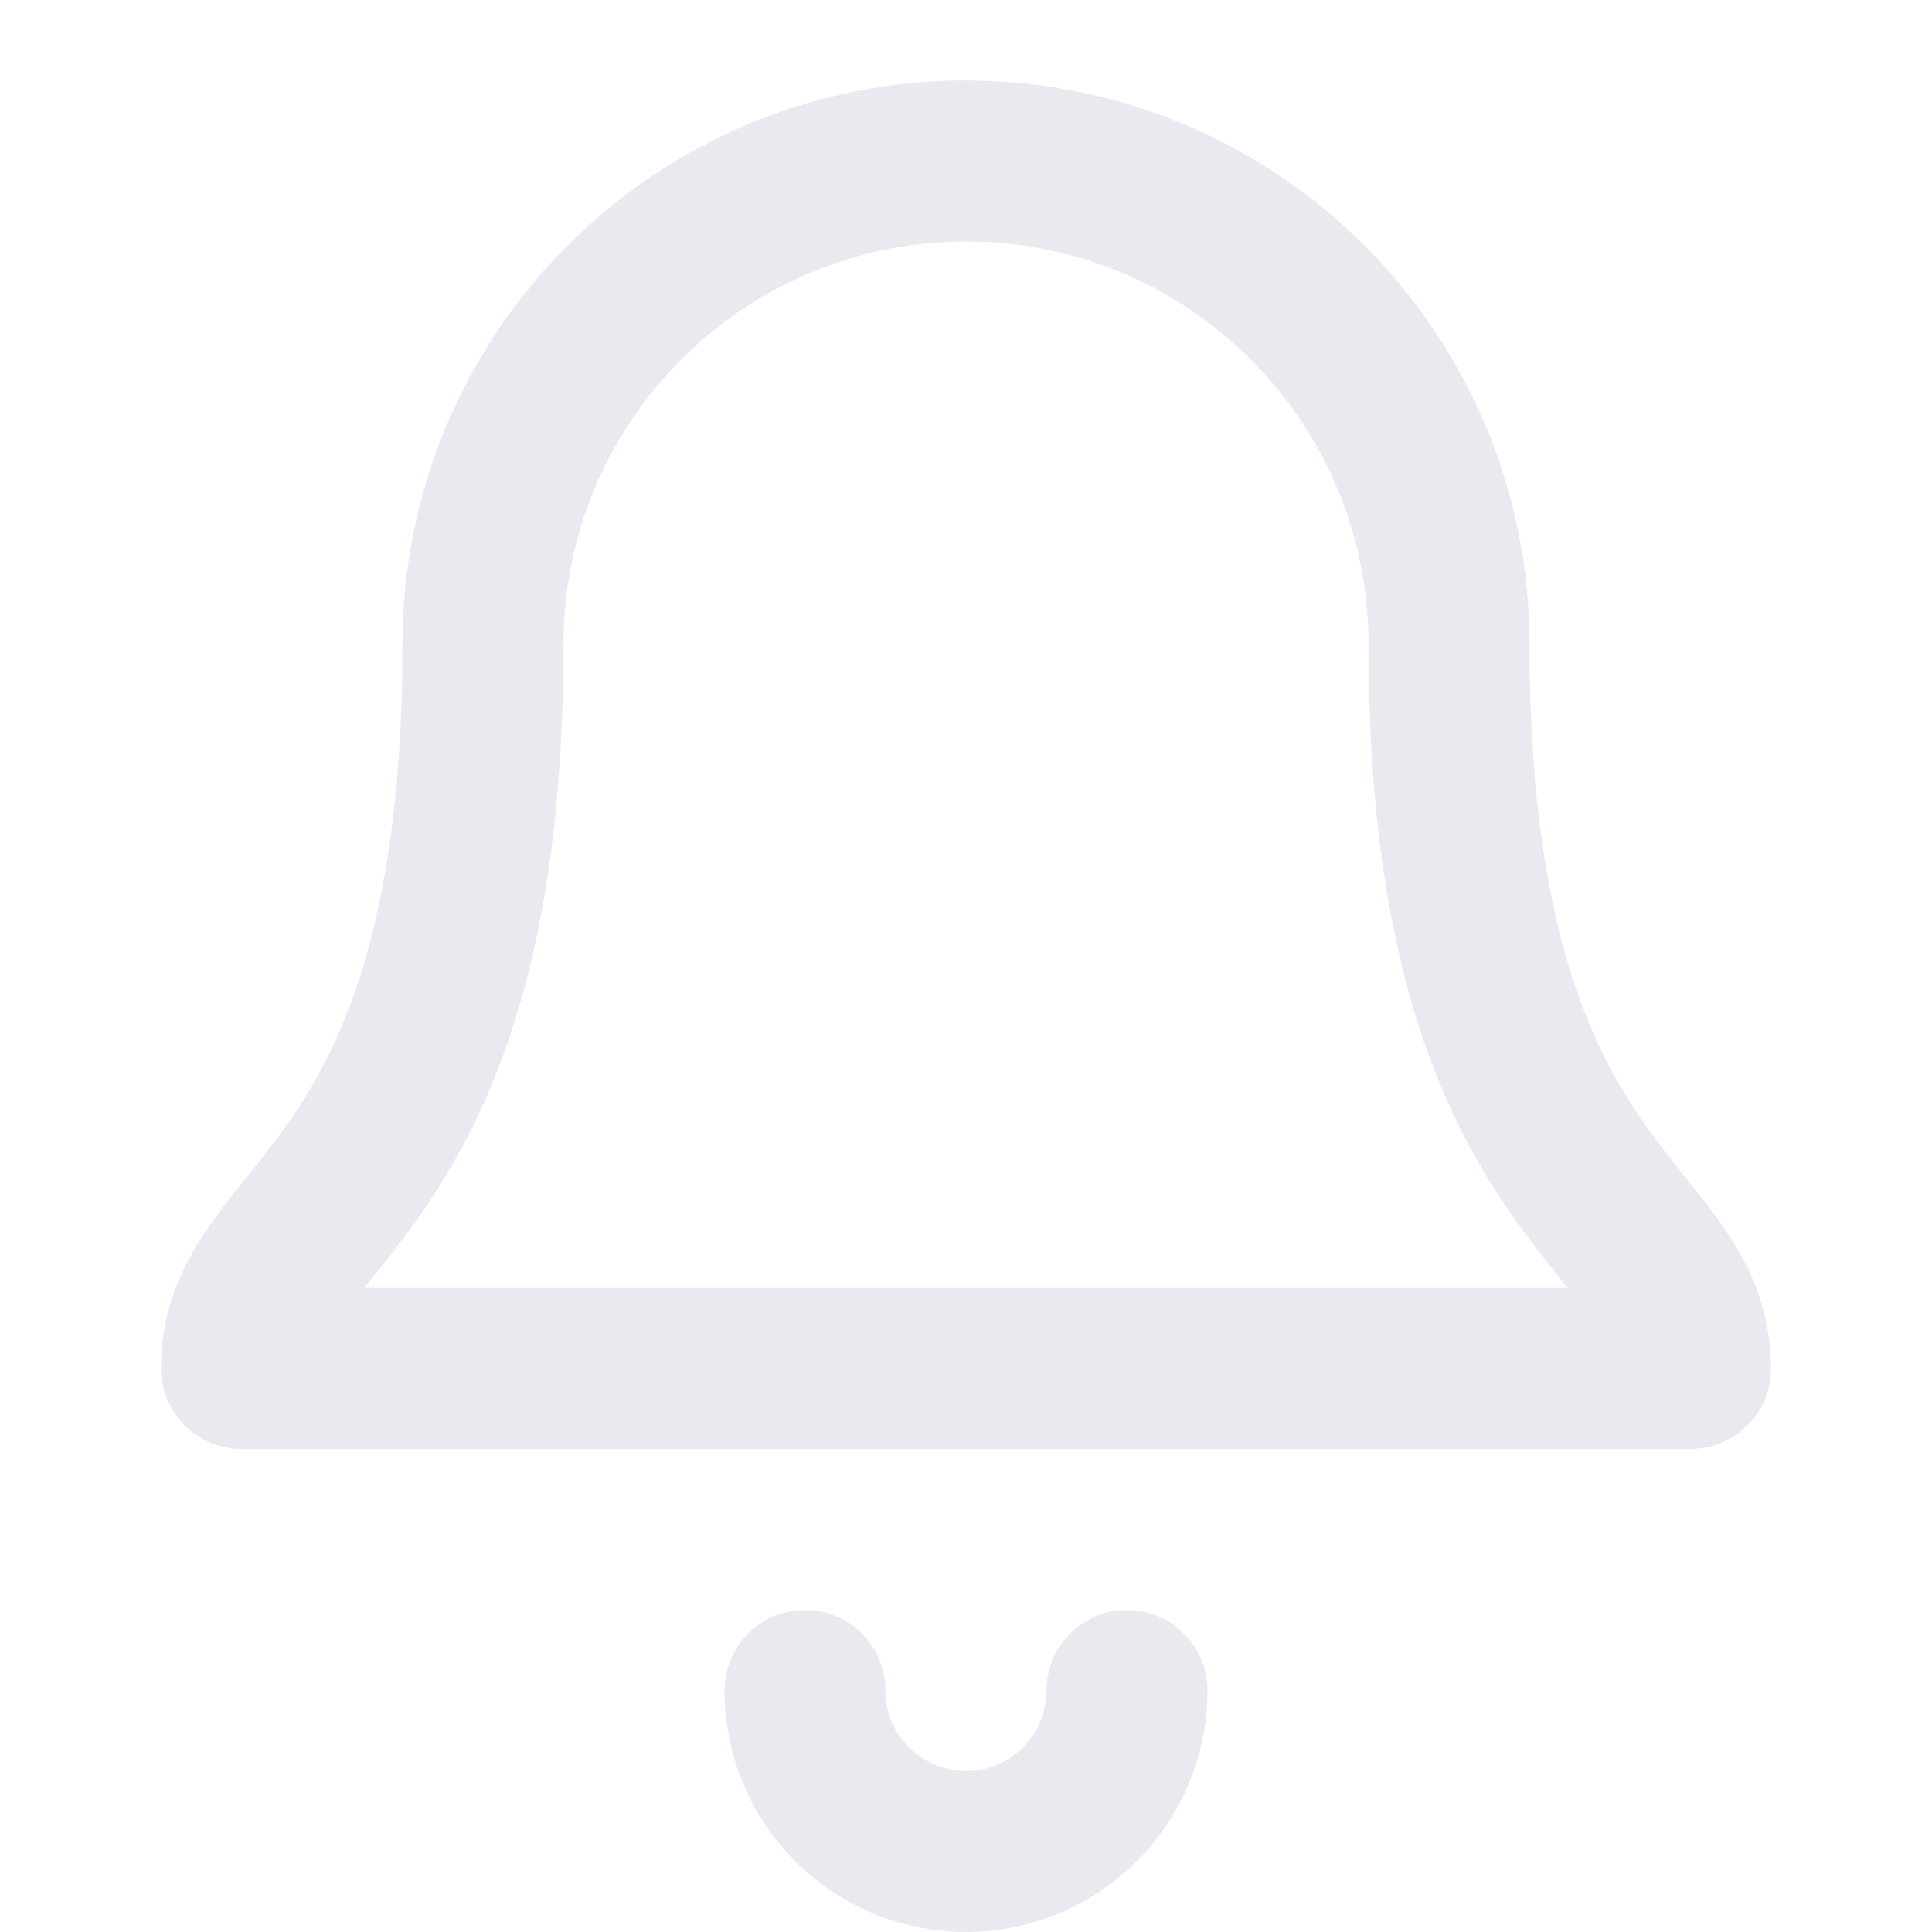
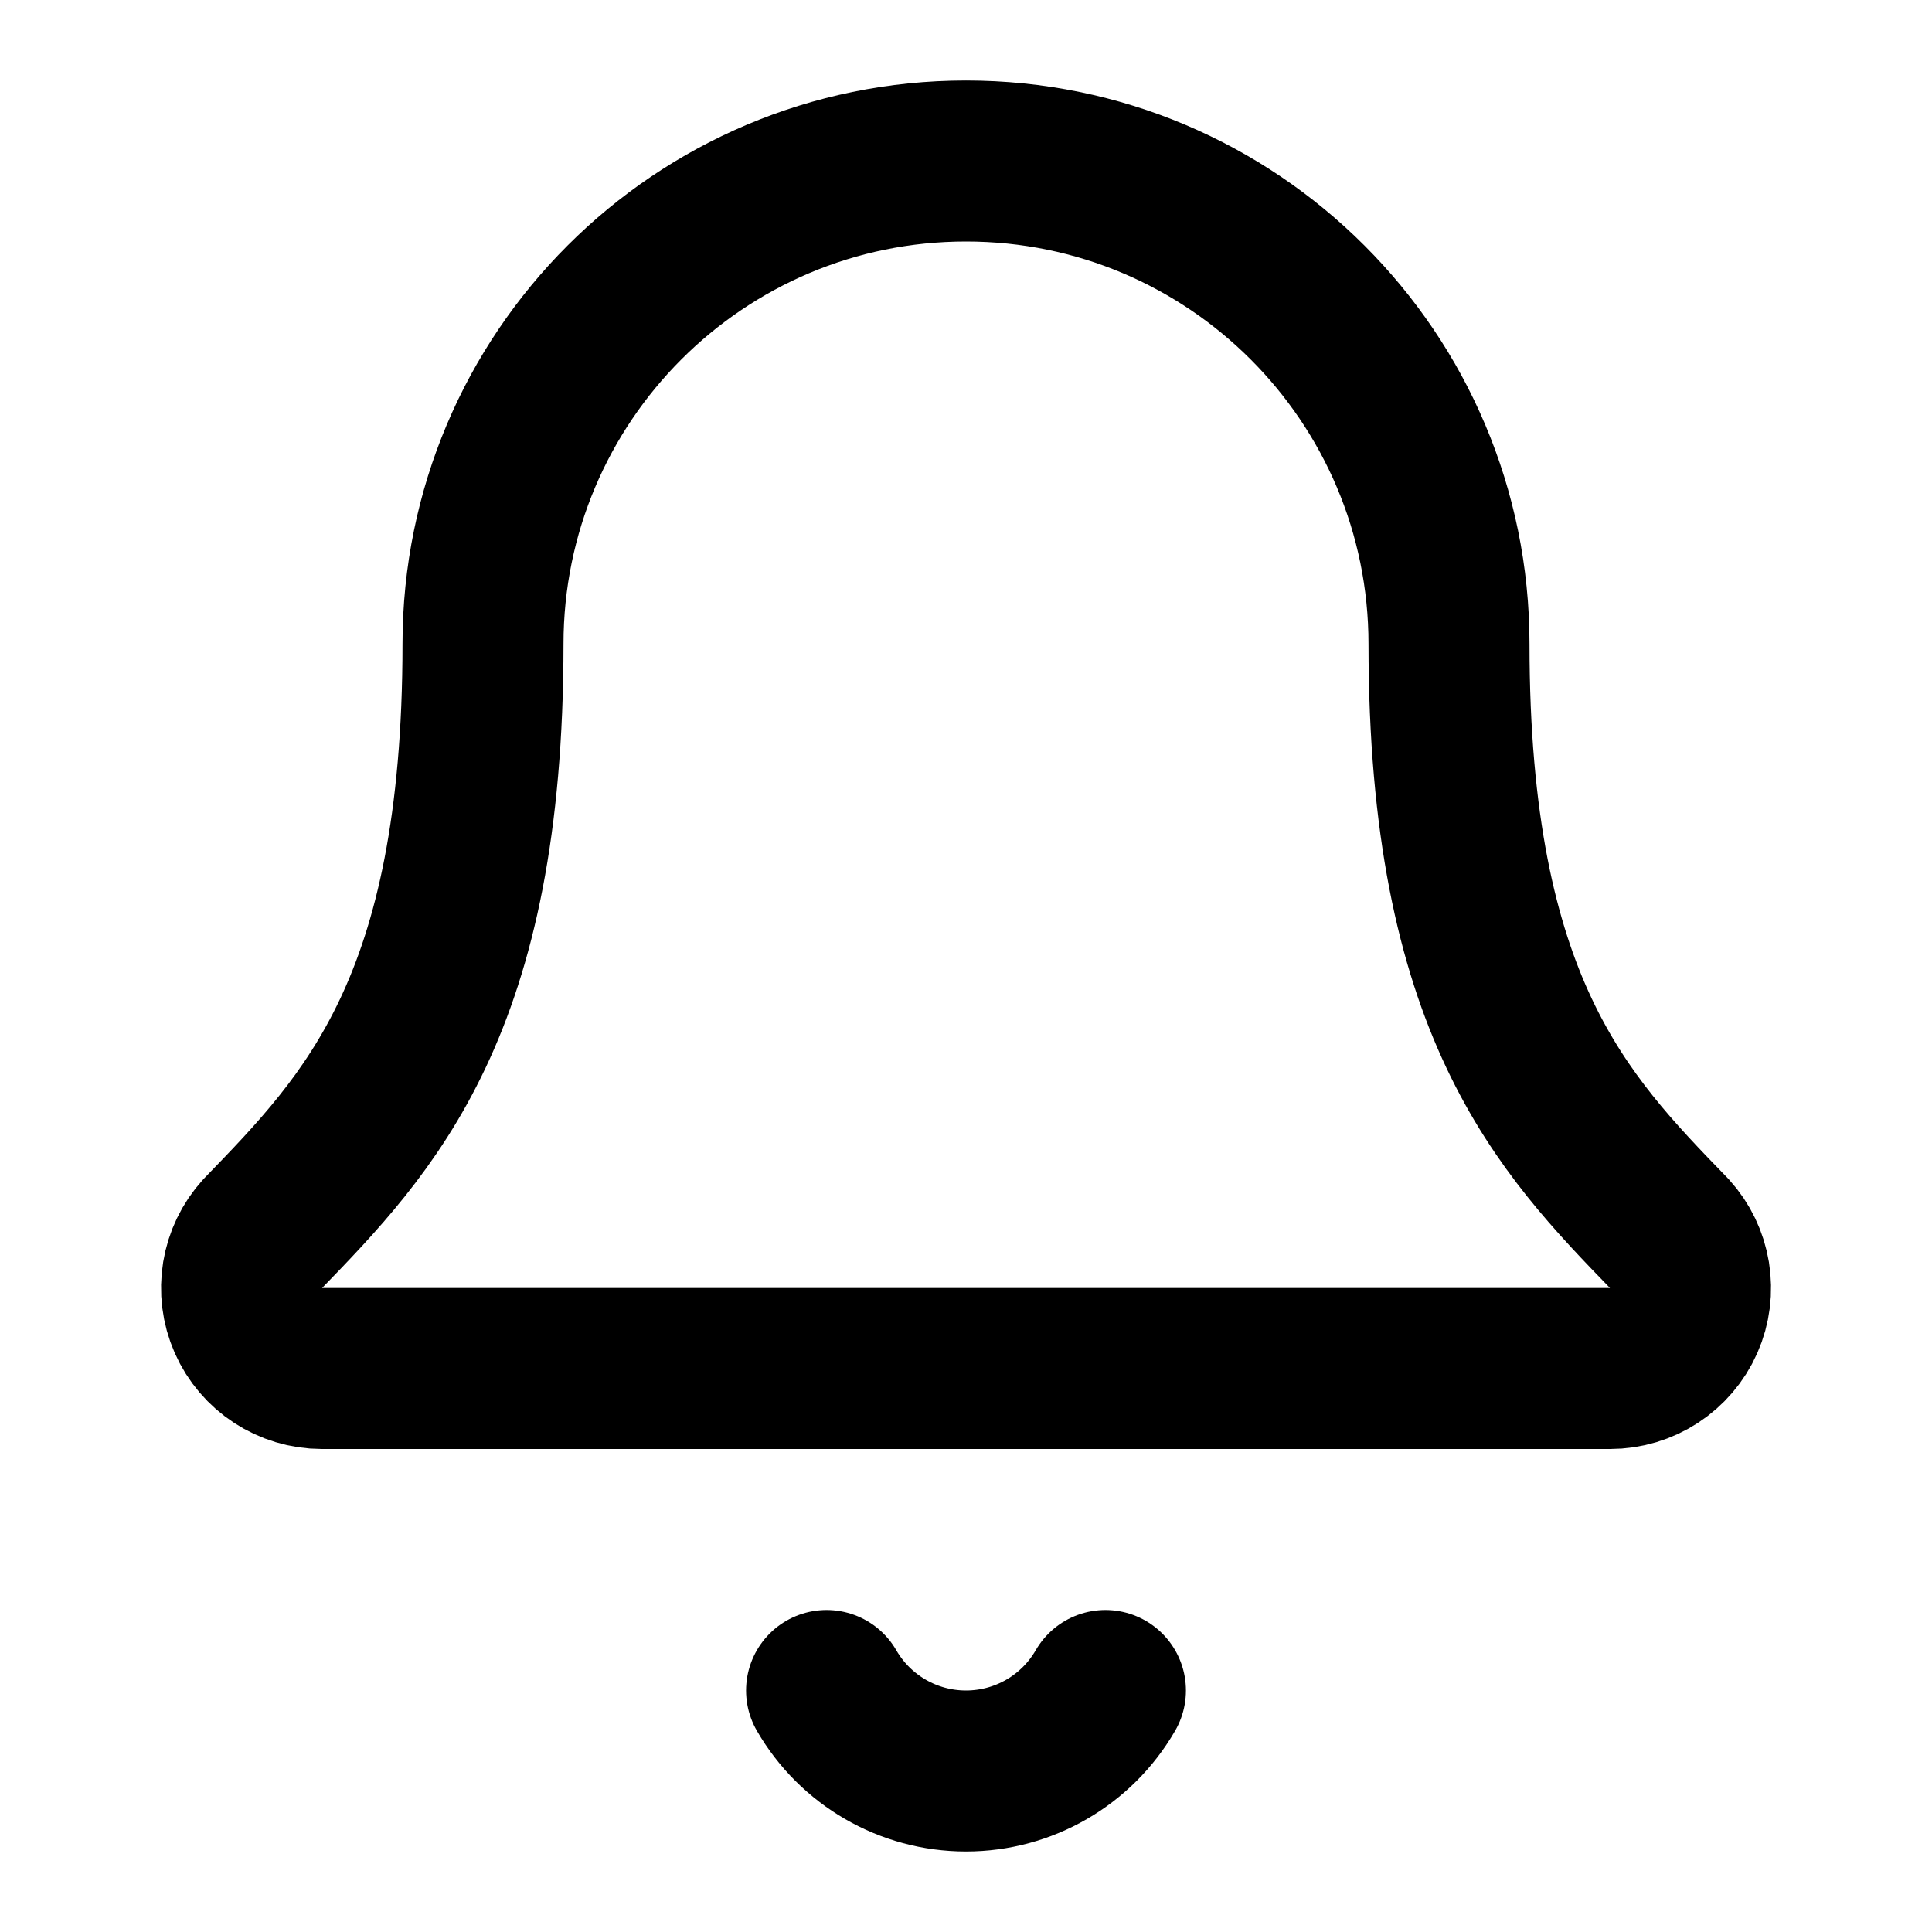
- <svg xmlns="http://www.w3.org/2000/svg" viewBox="0 0 24 24" fill="none" stroke="#E8EAF0" stroke-width="2" stroke-linecap="round" stroke-linejoin="round">
-   <path d="M18 8a6 6 0 0 0-12 0c0 7-3 7-3 9h18c0-2-3-2-3-9" />
-   <path d="M10 21a2 2 0 0 0 4 0" />
+ <svg xmlns="http://www.w3.org/2000/svg" width="24" height="24" viewBox="0 0 24 24" fill="none" stroke="currentColor" stroke-width="2" stroke-linecap="round" stroke-linejoin="round">
+   <path d="M10.268 21a2 2 0 0 0 3.464 0" />
+   <path d="M3.262 15.326A1 1 0 0 0 4 17h16a1 1 0 0 0 .74-1.673C19.41 13.956 18 12.499 18 8A6 6 0 0 0 6 8c0 4.499-1.411 5.956-2.738 7.326" />
</svg>
